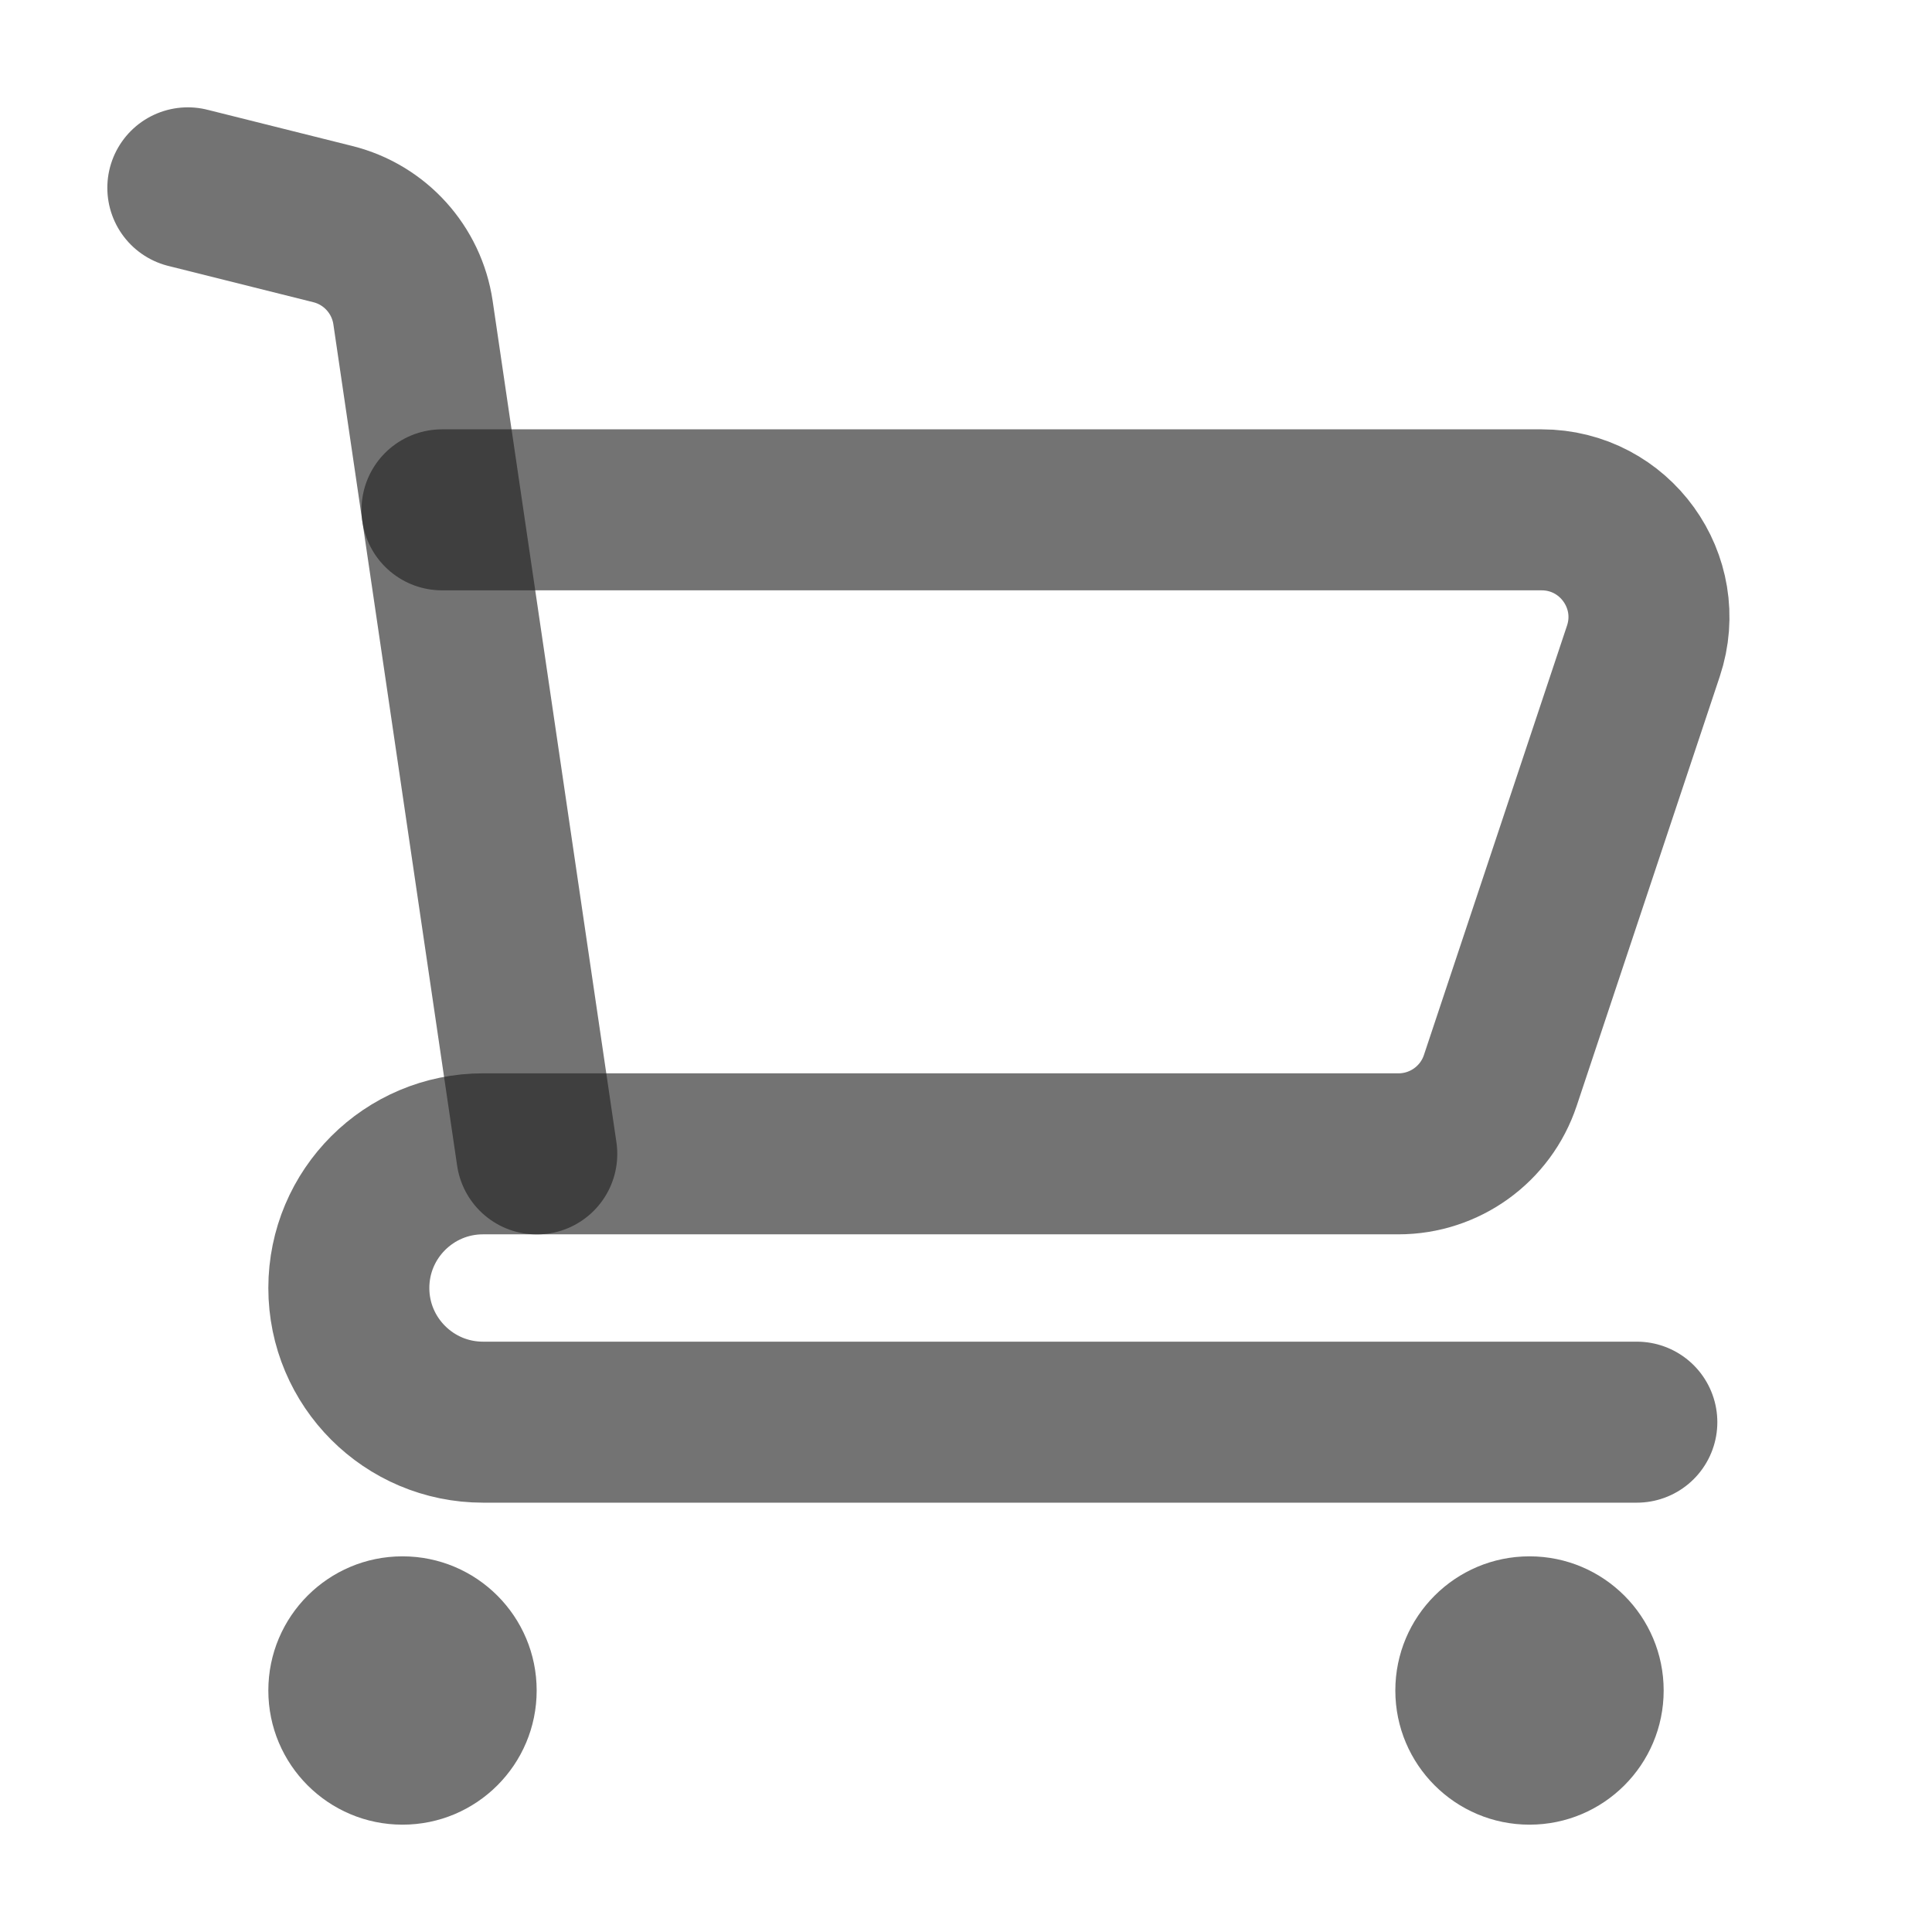
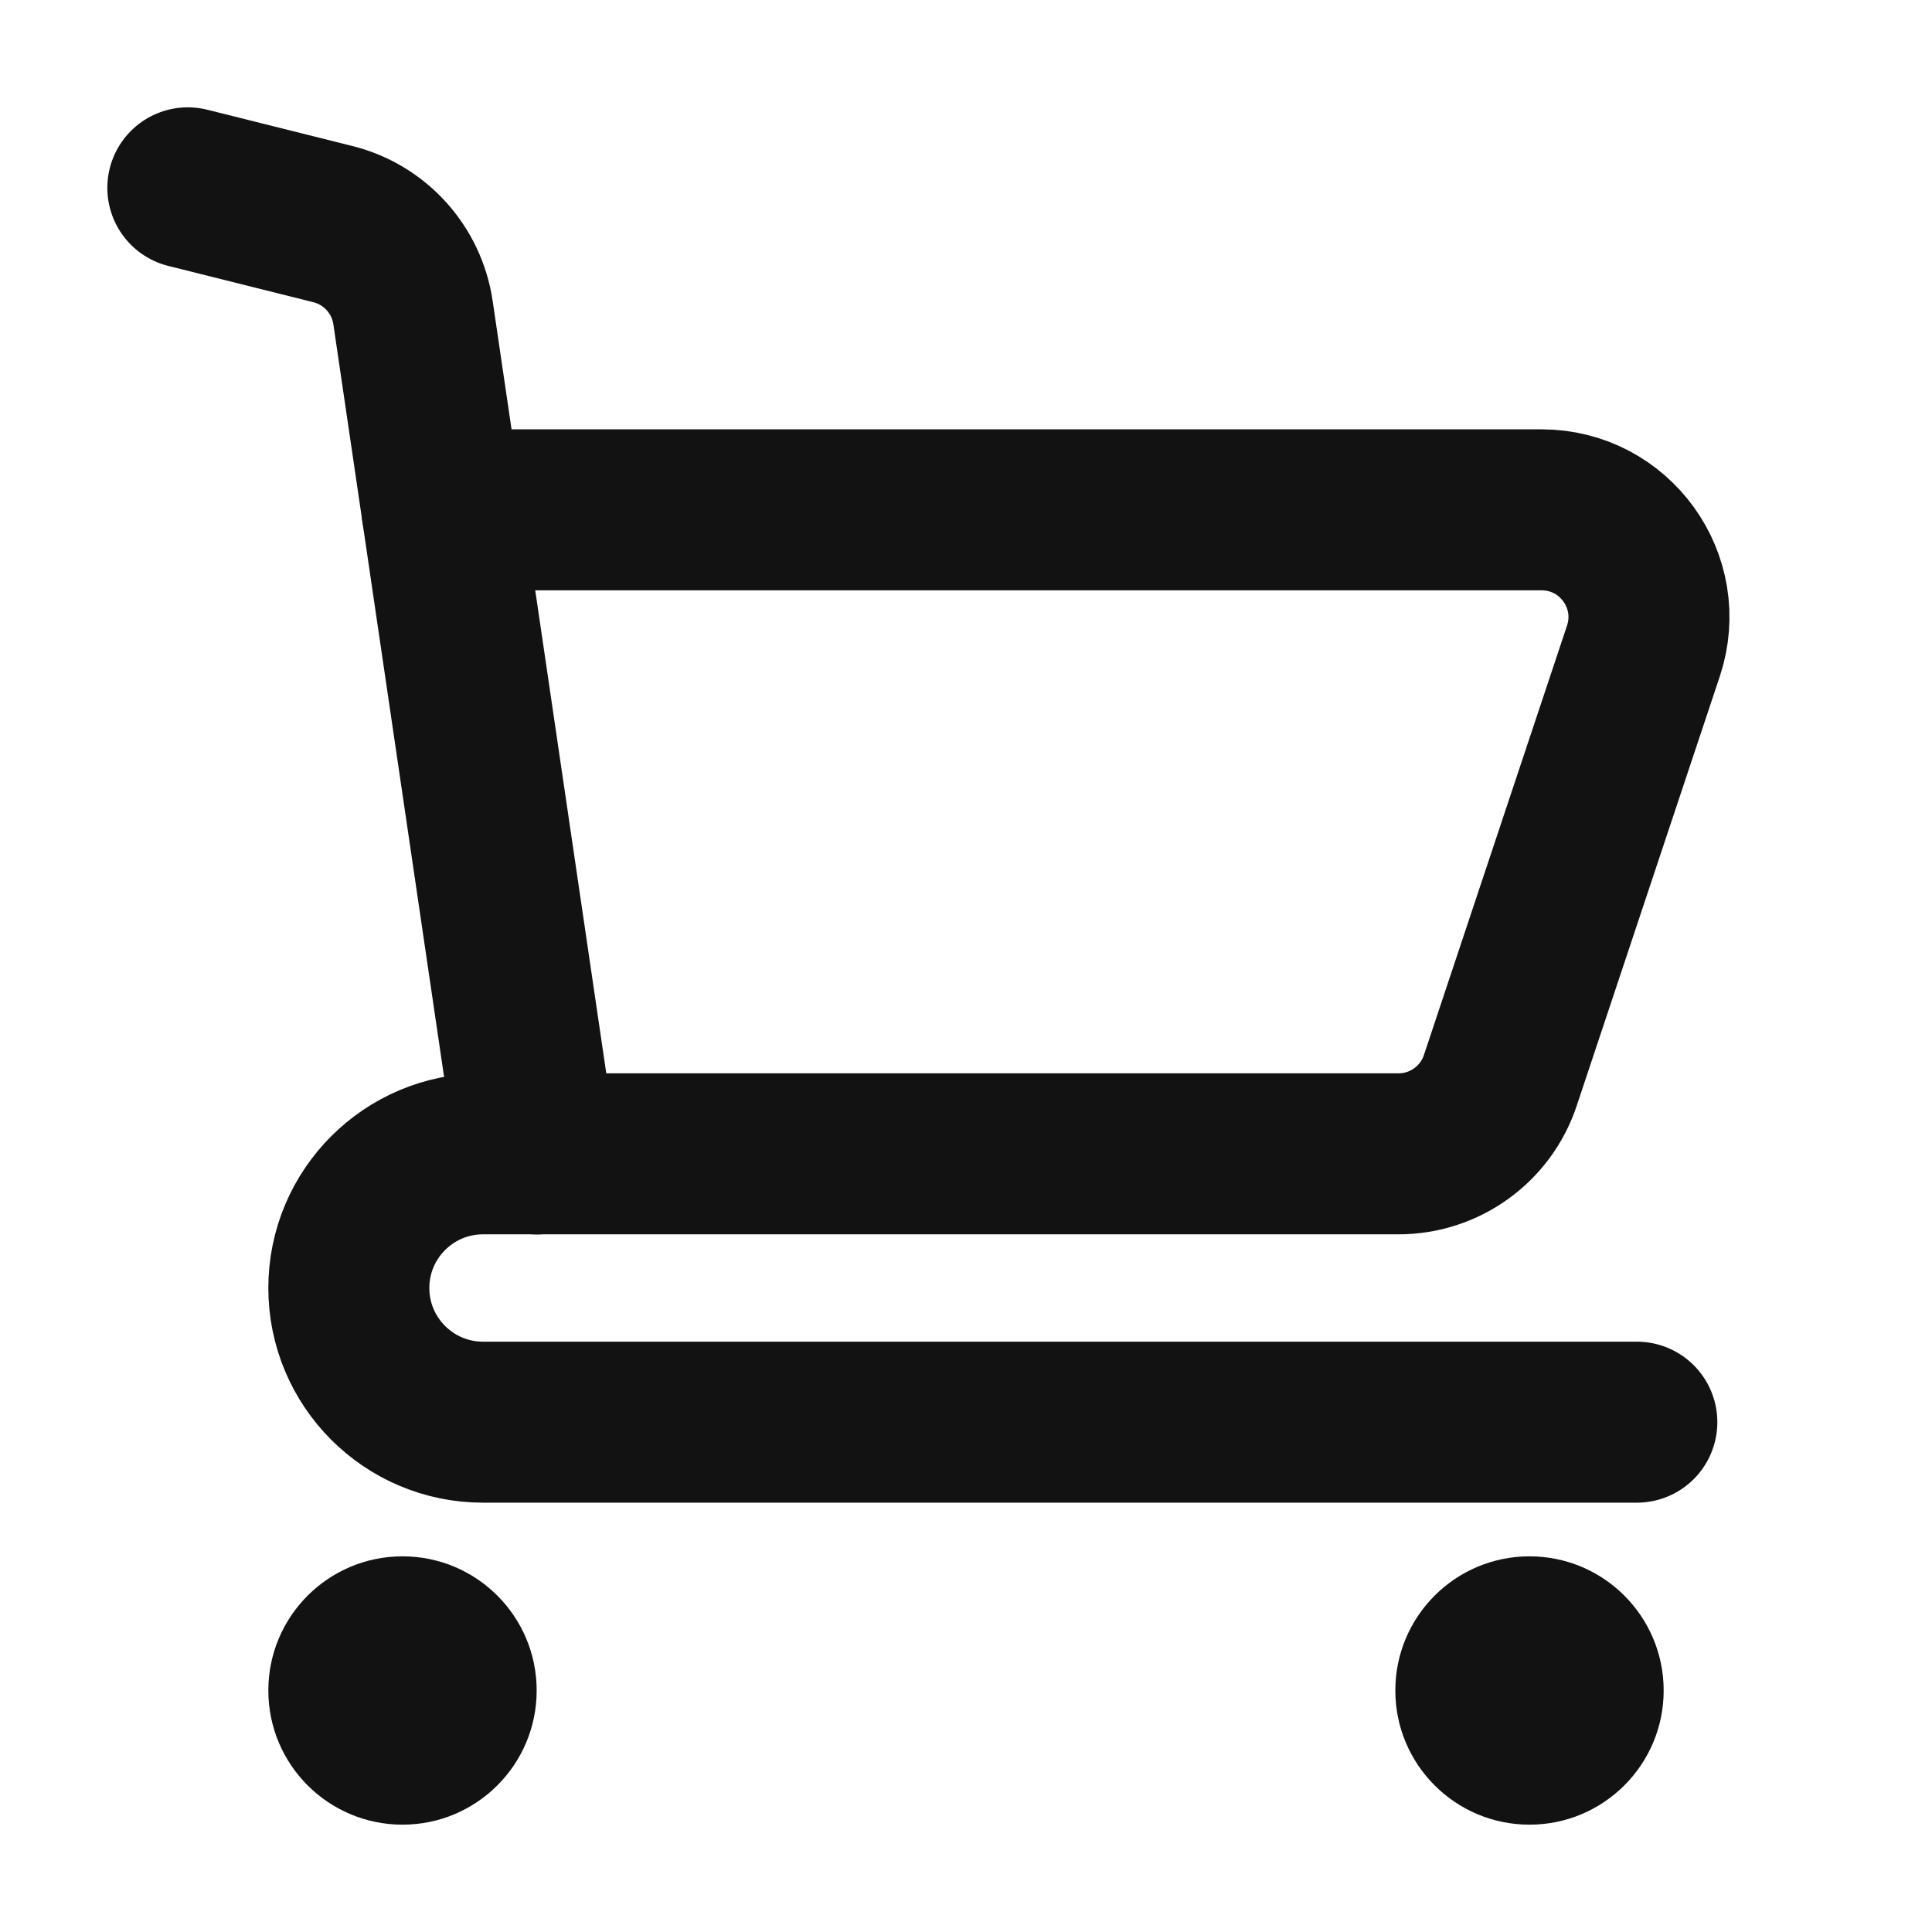
<svg xmlns="http://www.w3.org/2000/svg" height="18" width="18" viewBox="0 0 18 18">
-   <g fill="#212121a0" class="nc-icon-wrapper">
-     <path d="M1.75,1.75l1.351,.338c.393,.098,.688,.424,.747,.825l1.153,7.838" fill="none" stroke="#212121a0" stroke-linecap="round" stroke-linejoin="round" stroke-width="1.5" />
-     <path d="M15.25,13.25H4.5c-.69,0-1.25-.56-1.25-1.25h0c0-.69,.56-1.25,1.25-1.25H13.029c.43,0,.813-.275,.949-.684l1.333-4c.216-.648-.266-1.316-.949-1.316H4.118" fill="none" stroke="#212121a0" stroke-linecap="round" stroke-linejoin="round" stroke-width="1.5" />
-     <circle cx="3.75" cy="15.75" r="1.25" fill="#212121a0" data-color="color-2" data-stroke="none" stroke="none" />
-     <circle cx="14.25" cy="15.75" r="1.25" fill="#212121a0" data-color="color-2" data-stroke="none" stroke="none" />
+   <g fill="#121212" class="nc-icon-wrapper">
+     <path d="M1.75,1.75l1.351,.338c.393,.098,.688,.424,.747,.825l1.153,7.838" fill="none" stroke="#121212" stroke-linecap="round" stroke-linejoin="round" stroke-width="1.5" />
+     <path d="M15.25,13.25H4.5c-.69,0-1.25-.56-1.25-1.25h0c0-.69,.56-1.25,1.25-1.25H13.029c.43,0,.813-.275,.949-.684l1.333-4c.216-.648-.266-1.316-.949-1.316H4.118" fill="none" stroke="#121212" stroke-linecap="round" stroke-linejoin="round" stroke-width="1.5" />
+     <circle cx="3.75" cy="15.75" r="1.25" fill="#121212" data-color="color-2" data-stroke="none" stroke="none" />
+     <circle cx="14.25" cy="15.75" r="1.25" fill="#121212" data-color="color-2" data-stroke="none" stroke="none" />
  </g>
</svg>
